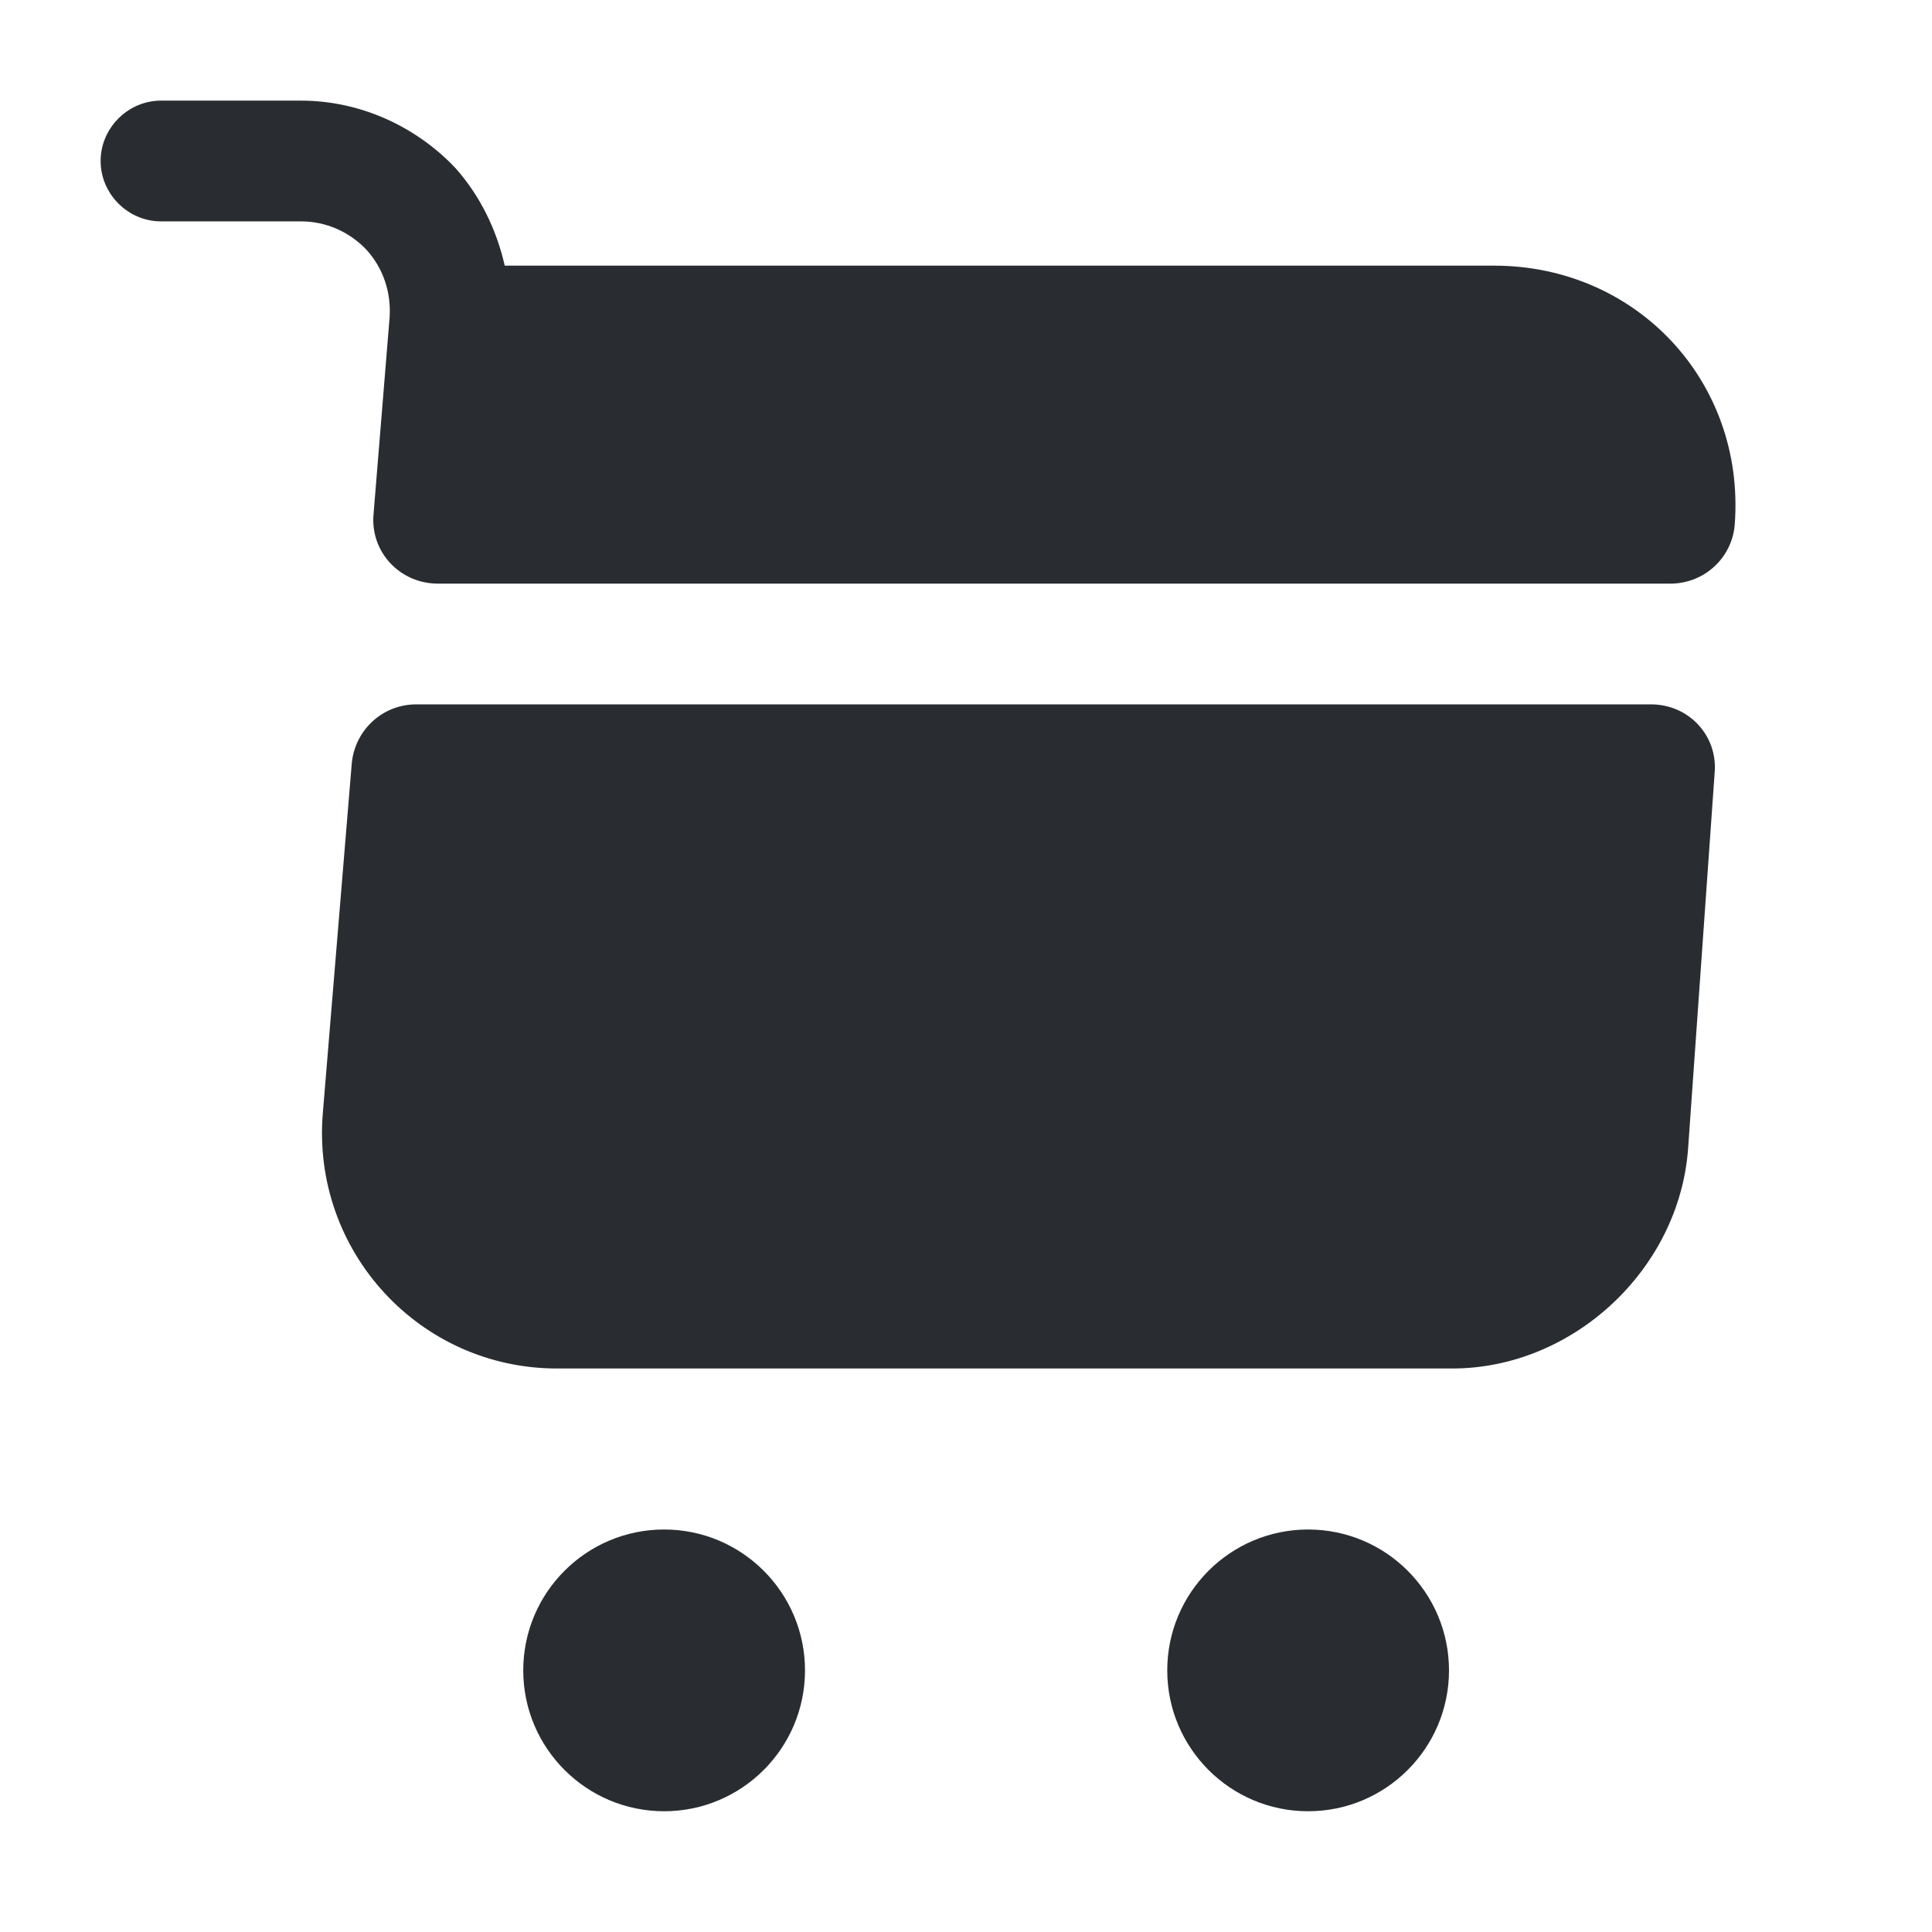
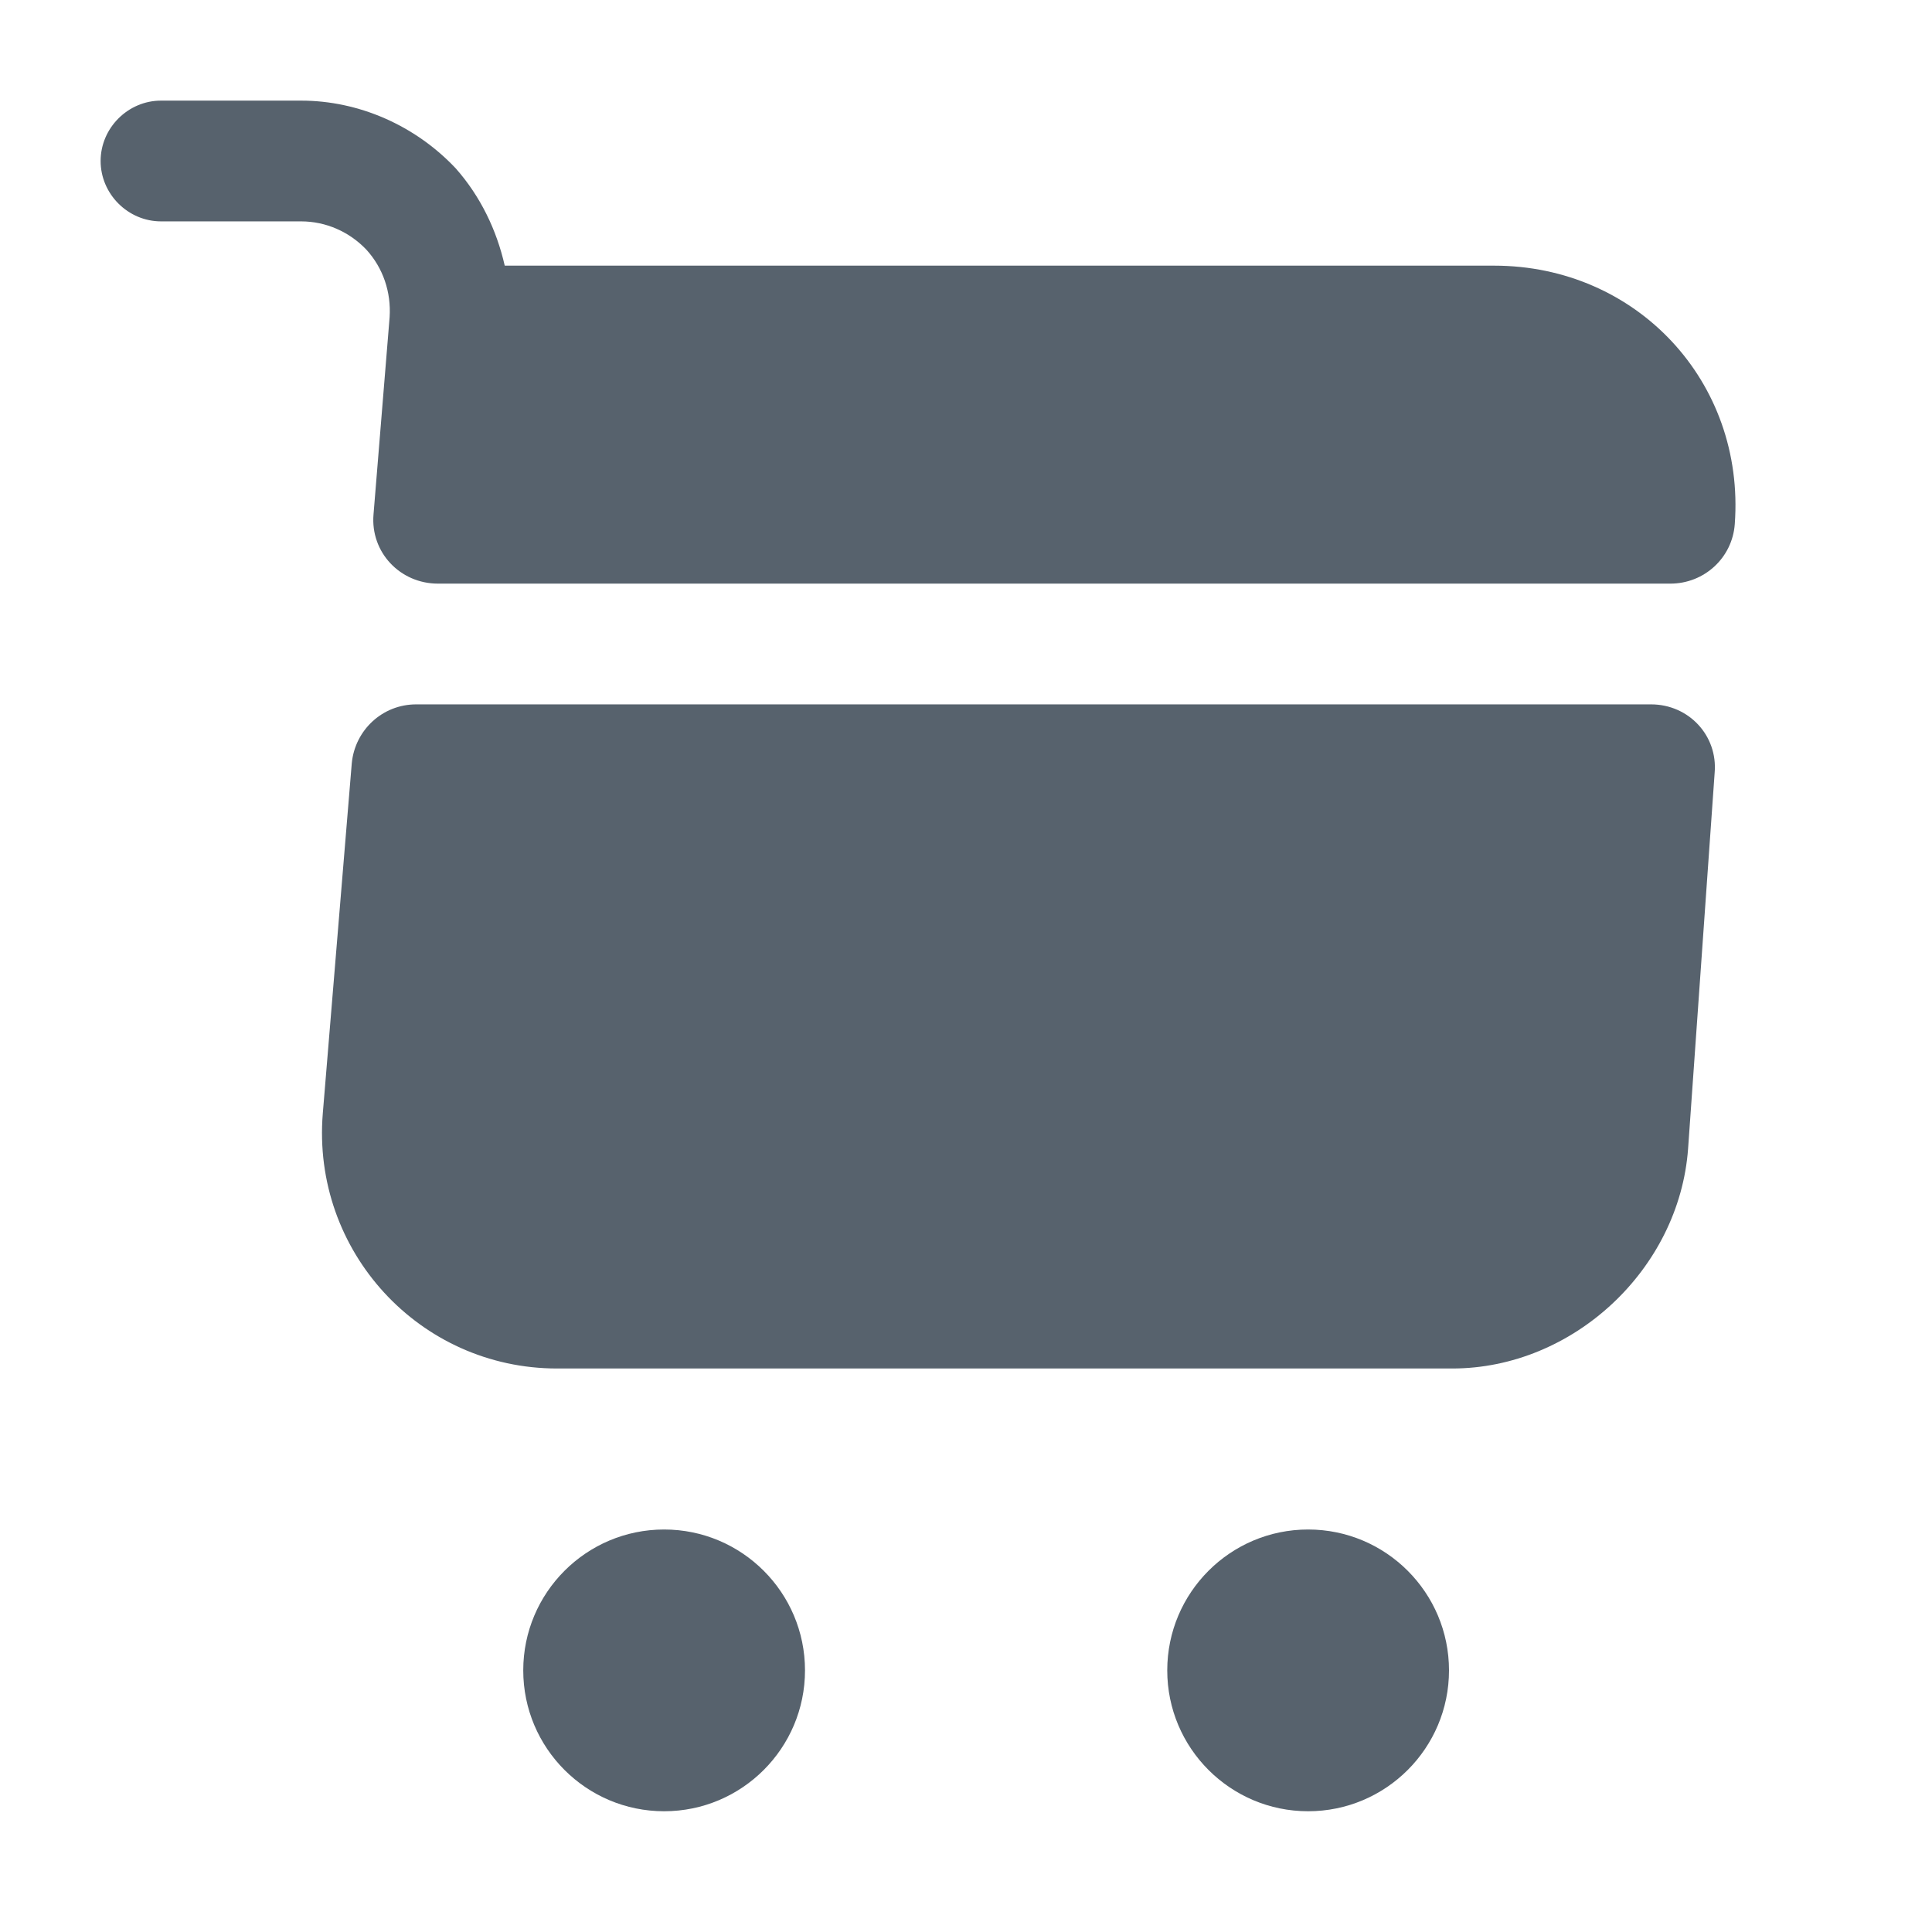
<svg xmlns="http://www.w3.org/2000/svg" width="24" height="24" viewBox="0 0 24 24" fill="none">
-   <path d="M16.25 22.5C17.216 22.5 18 21.716 18 20.75C18 19.784 17.216 19 16.25 19C15.284 19 14.5 19.784 14.5 20.75C14.5 21.716 15.284 22.5 16.25 22.5Z" fill="#292D32" />
-   <path d="M8.25 22.5C9.216 22.5 10 21.716 10 20.75C10 19.784 9.216 19 8.25 19C7.284 19 6.5 19.784 6.5 20.75C6.5 21.716 7.284 22.5 8.25 22.5Z" fill="#292D32" />
-   <path d="M4.84 3.94L4.64 6.39C4.6 6.86 4.97 7.25 5.44 7.25H20.75C21.17 7.25 21.52 6.93 21.55 6.51C21.68 4.74 20.33 3.3 18.56 3.3H6.27C6.17 2.86 5.97 2.44 5.66 2.09C5.16 1.56 4.46 1.25 3.74 1.25H2C1.59 1.25 1.25 1.59 1.25 2C1.25 2.41 1.59 2.75 2 2.75H3.74C4.05 2.75 4.34 2.88 4.55 3.1C4.76 3.33 4.86 3.63 4.84 3.94Z" fill="#292D32" />
-   <path d="M20.51 8.75H5.17C4.75 8.75 4.41 9.07 4.37 9.48L4.01 13.83C3.87 15.54 5.21 17 6.92 17H18.04C19.54 17 20.86 15.77 20.97 14.27L21.3 9.6C21.34 9.14 20.98 8.75 20.51 8.75Z" fill="#292D32" />
+   <path d="M16.25 22.5C17.216 22.5 18 21.716 18 20.75C18 19.784 17.216 19 16.25 19C15.284 19 14.5 19.784 14.5 20.75C14.5 21.716 15.284 22.5 16.25 22.5Z" fill="#57626D" />
+   <path d="M8.25 22.5C9.216 22.5 10 21.716 10 20.75C10 19.784 9.216 19 8.25 19C7.284 19 6.5 19.784 6.5 20.75C6.5 21.716 7.284 22.5 8.25 22.5Z" fill="#57626D" />
+   <path d="M4.84 3.94L4.64 6.39C4.6 6.86 4.97 7.25 5.44 7.25H20.75C21.17 7.25 21.52 6.93 21.55 6.51C21.68 4.74 20.33 3.3 18.56 3.3H6.27C6.17 2.86 5.97 2.44 5.66 2.09C5.16 1.56 4.46 1.25 3.74 1.25H2C1.59 1.25 1.25 1.59 1.25 2C1.25 2.41 1.59 2.75 2 2.75H3.74C4.05 2.75 4.34 2.88 4.55 3.1C4.76 3.33 4.86 3.63 4.84 3.94Z" fill="#57626D" />
+   <path d="M20.51 8.75H5.17C4.75 8.75 4.41 9.07 4.37 9.48L4.01 13.83C3.87 15.54 5.21 17 6.92 17H18.04C19.54 17 20.86 15.77 20.97 14.27L21.3 9.6C21.34 9.14 20.98 8.75 20.51 8.75Z" fill="#57626D" />
</svg>
